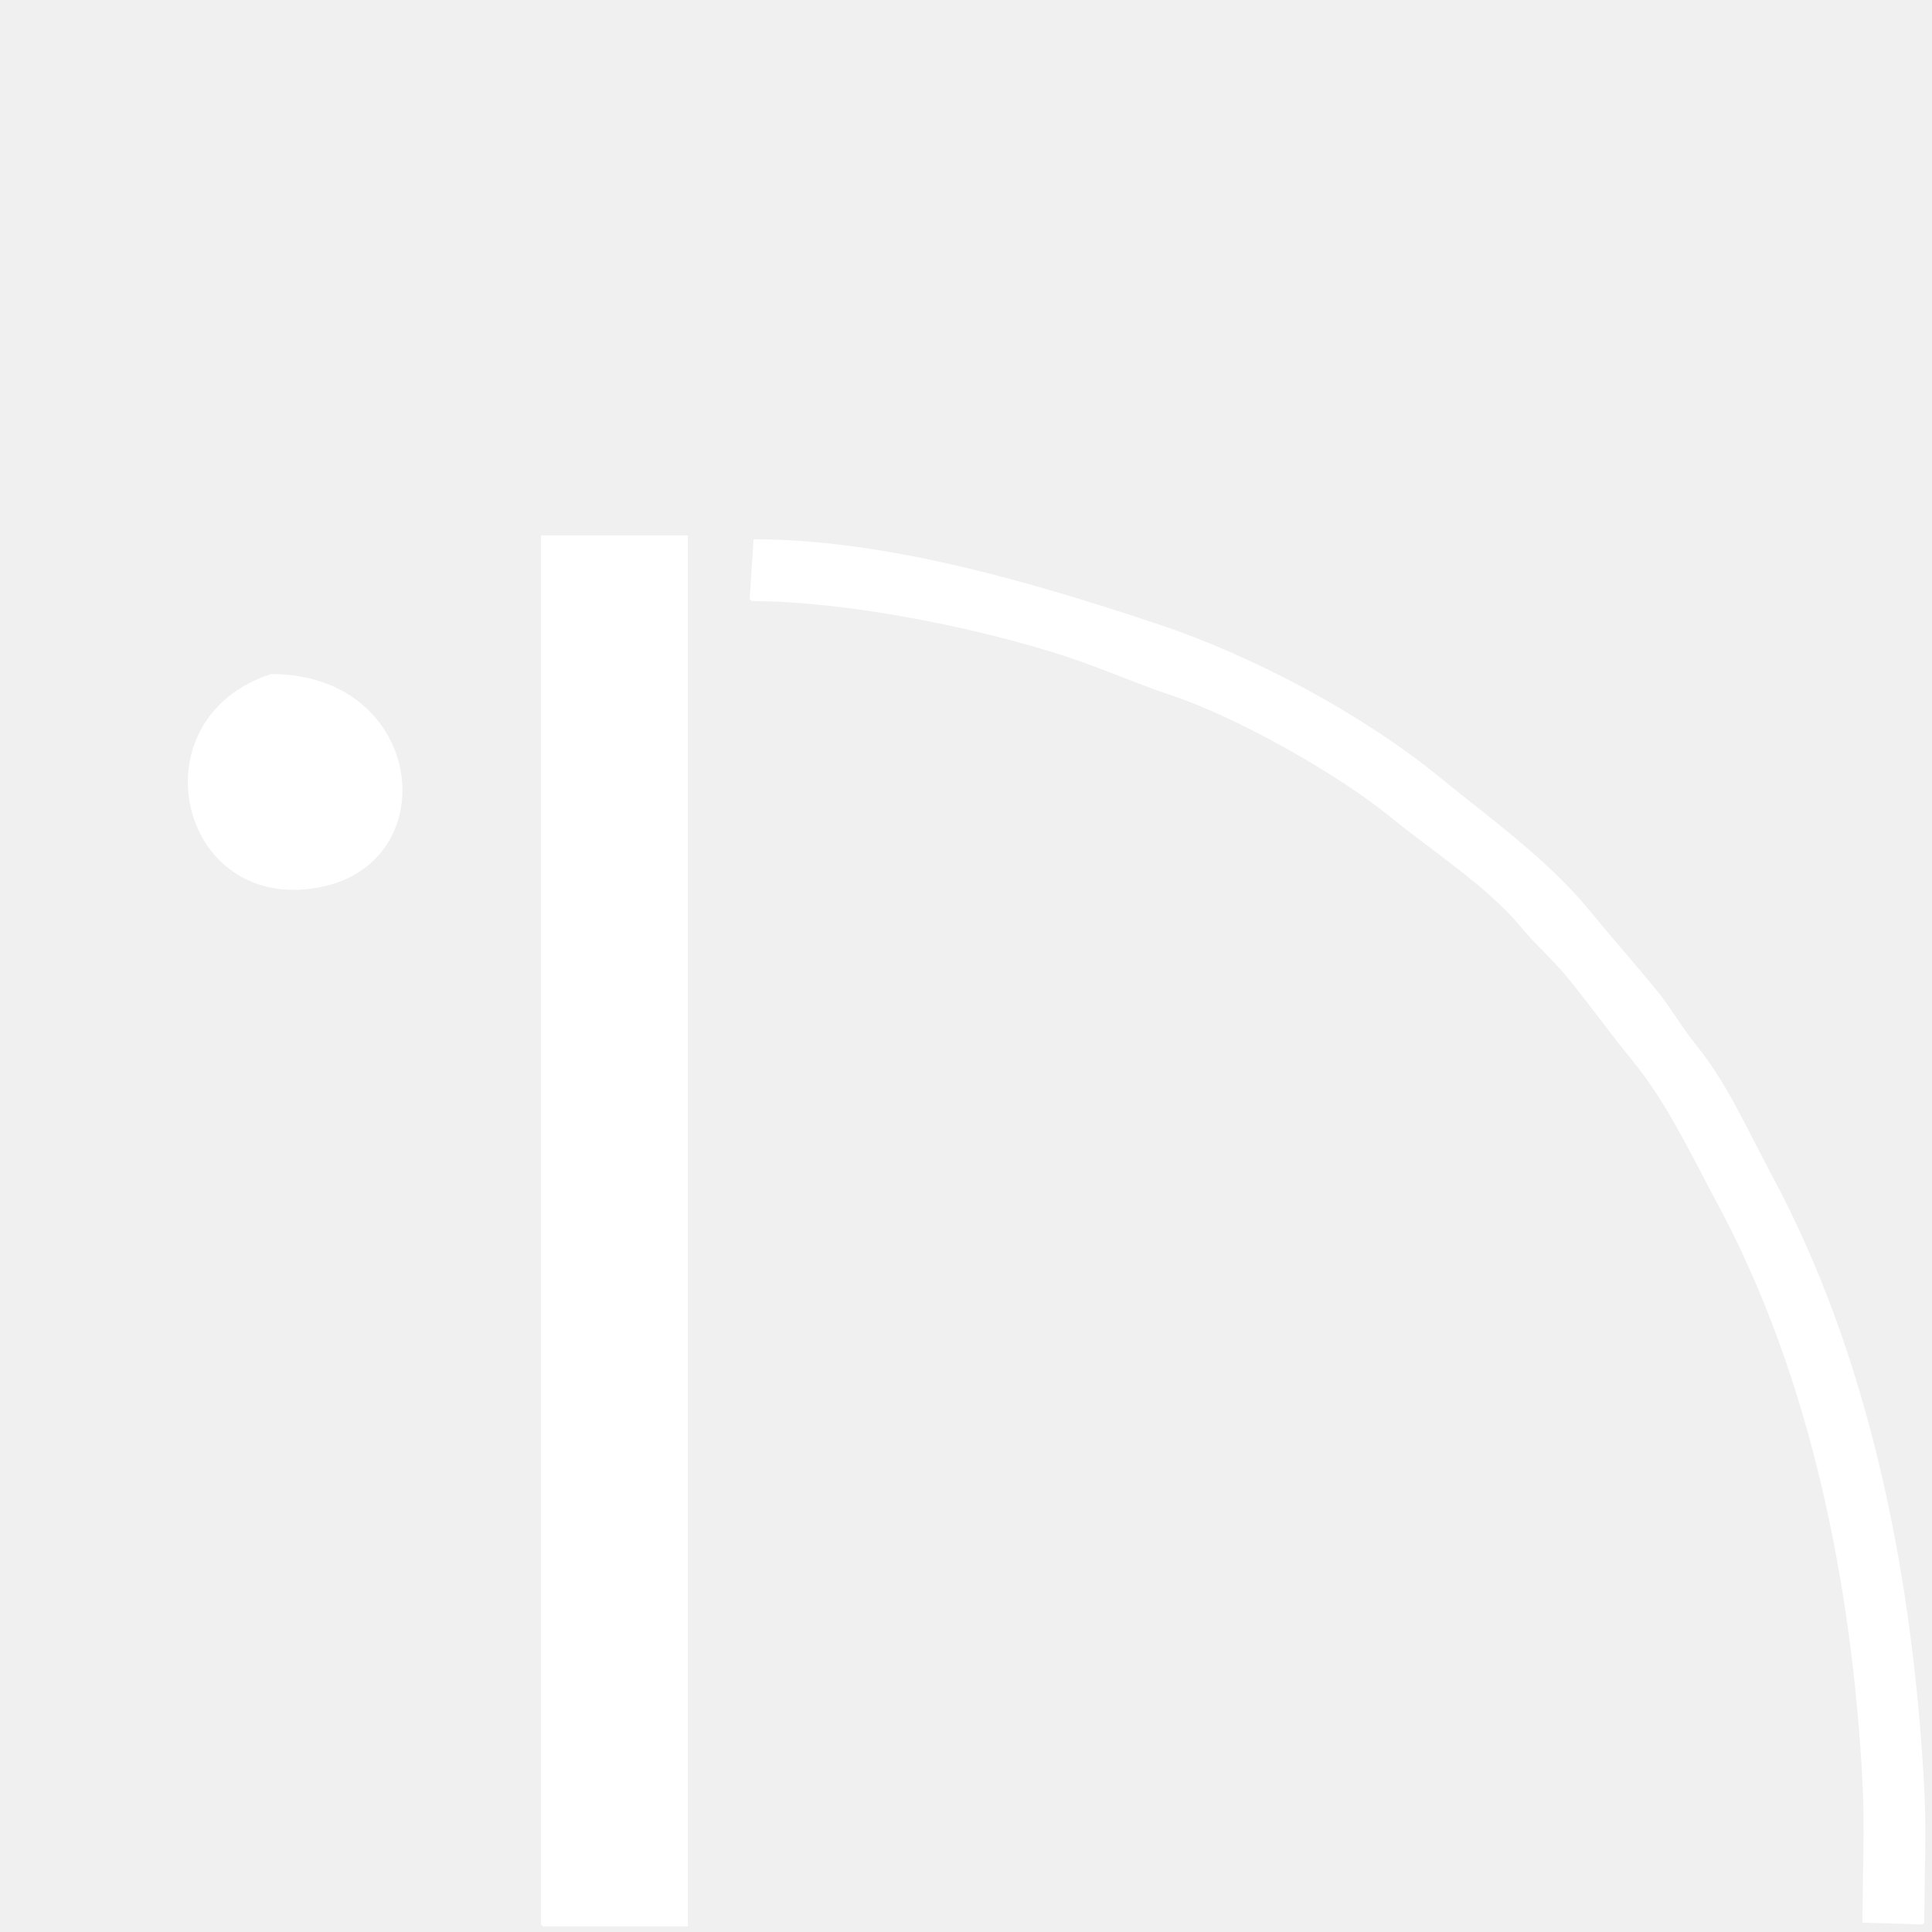
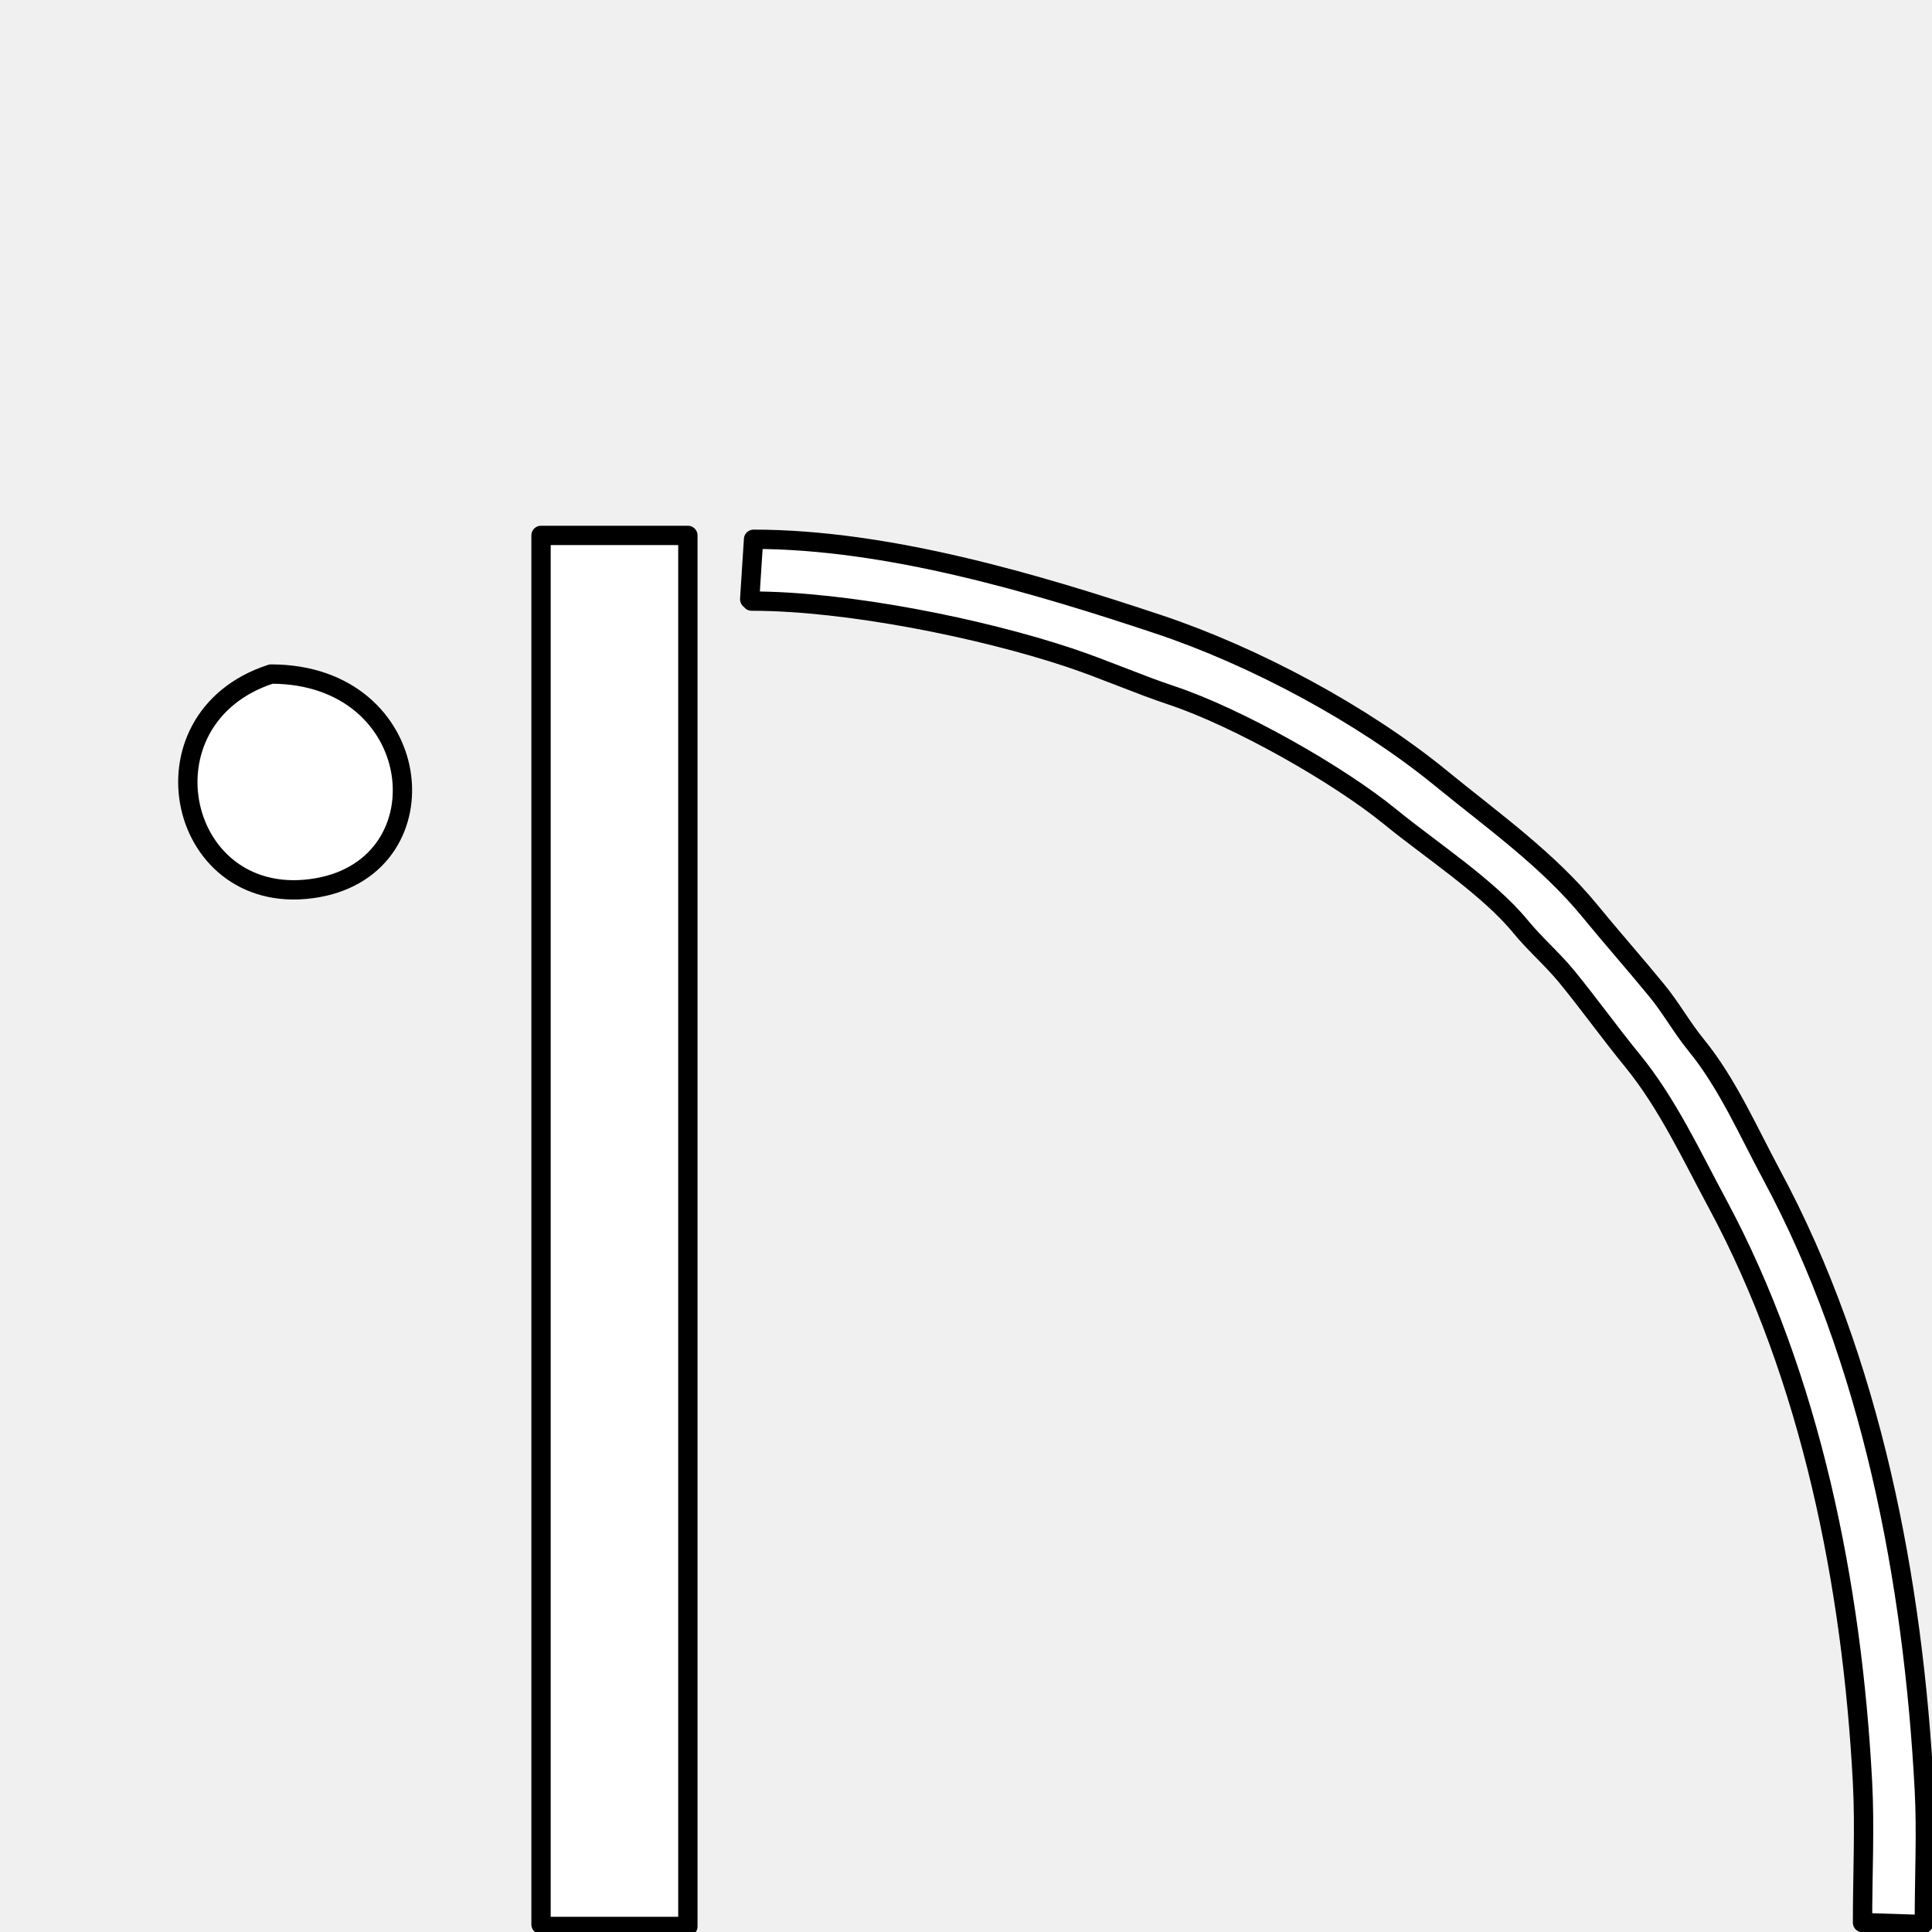
<svg xmlns="http://www.w3.org/2000/svg" xmlns:ns1="http://vectornator.io" height="100%" style="fill-rule:nonzero;clip-rule:evenodd;stroke-linecap:round;stroke-linejoin:round;" xml:space="preserve" width="100%" version="1.1" viewBox="0 0 100 100">
  <defs />
  <g id="Door Iron Left" ns1:layerName="Door Iron Left" visibility="hidden">
-     <path d="M23.577+27.862L37.311+27.862L37.311+63.862L37.311+99.862L23.577+99.862L23.577+27.862ZM27.739+32.023L27.739+95.7L33.357+95.7L33.357+32.023L27.739+32.023Z" opacity="1" fill="#ffffff" />
+     <path stroke="#000000" stroke-width="1" d="M23.577+27.862L37.311+27.862L37.311+63.862L37.311+99.862L23.577+99.862L23.577+27.862ZM27.739+32.023L27.739+95.7L33.357+95.7L33.357+32.023L27.739+32.023Z" fill="#ffffff" stroke-linecap="butt" opacity="1" stroke-linejoin="round" />
  </g>
  <g id="Door Iron Gate Left" ns1:layerName="Door Iron Gate Left" visibility="hidden">
-     <path d="M29.763+28C36.242+28+38.5+36.936+30.93+39.255L30.93+48.759C36.603+50.177+36.715+58.417+30.93+59.763L30.846+59.847L30.846+68.684L30.93+68.767C33.463+69.65+35.497+71.486+35.332+74.294C35.058+78.942+31.667+79.195+30.922+79.805C30.802+79.903+30.771+80.085+30.763+80.23C30.705+81.328+30.593+88.338+30.797+88.95C30.836+89.069+33.219+90.133+33.848+90.901C36.318+93.92+35.614+97.947+32.164+99.805C31.299+100.271+30.431+100.28+29.471+100.28C22.944+100.28+22.144+90.7+28.262+89.275C28.262+87.843+28.495+80.4+28.179+79.813C27.902+79.299+23.767+78.52+24.01+73.894C24.227+69.787+28.003+69.123+28.262+68.642C28.566+68.078+28.346+61.165+28.346+59.763C22.321+57.611+22.947+50.034+28.429+48.759L28.429+39.088C27.627+38.888+26.977+38.449+26.453+38.021C22.668+34.924+24.625+28.083+29.763+28Z" opacity="1" fill="#ffffff" />
+     <path stroke="#000000" stroke-width="1" d="M29.763+28C36.242+28+38.5+36.936+30.93+39.255L30.93+48.759C36.603+50.177+36.715+58.417+30.93+59.763L30.846+59.847L30.846+68.684L30.93+68.767C33.463+69.65+35.497+71.486+35.332+74.294C35.058+78.942+31.667+79.195+30.922+79.805C30.802+79.903+30.771+80.085+30.763+80.23C30.705+81.328+30.593+88.338+30.797+88.95C30.836+89.069+33.219+90.133+33.848+90.901C36.318+93.92+35.614+97.947+32.164+99.805C31.299+100.271+30.431+100.28+29.471+100.28C22.944+100.28+22.144+90.7+28.262+89.275C28.262+87.843+28.495+80.4+28.179+79.813C27.902+79.299+23.767+78.52+24.01+73.894C24.227+69.787+28.003+69.123+28.262+68.642C28.566+68.078+28.346+61.165+28.346+59.763C22.321+57.611+22.947+50.034+28.429+48.759L28.429+39.088C27.627+38.888+26.977+38.449+26.453+38.021C22.668+34.924+24.625+28.083+29.763+28Z" fill="#ffffff" stroke-linecap="butt" opacity="1" stroke-linejoin="round" />
  </g>
  <g id="Door Locked Iron Bar Left" ns1:layerName="Door Locked Iron Bar Left" visibility="hidden">
-     <path d="M7.555+32.387L9.25+32.486L9.35+32.586L8.054+36.773C5.167+36.773+3.241+40.398+3.368+42.805C3.406+43.527+3.641+44.221+3.867+44.899C4.077+45.53+4.472+46.094+4.784+46.673C8.049+52.737+12.577+58.474+8.732+65.615C7.691+67.549+6.643+69.409+4.634+70.491C4.148+70.753+3.612+70.772+2.87+70.969L2.77+70.87L1.773+66.682C5.857+66.682+7.249+61.819+6.459+58.657C4.734+51.757-3.384+46.686+1.593+37.441C2.665+35.45+4.732+32.486+7.555+32.387Z" opacity="1" fill="#ffffff" />
-     <path d="M18.921+32.387C19.54+32.387+20.393+32.25+20.685+32.626C20.794+32.765+19.759+36.093+19.559+36.464C19.309+36.928+18.286+36.873+17.824+37.122C15.757+38.236+14.496+41.291+14.893+43.543C15.924+49.387+25.279+56.091+20.097+65.715C19.039+67.68+17.104+70.969+14.235+70.969L13.238+66.682C17.223+66.682+18.83+61.496+17.894+58.687C15.319+50.963+8.318+46.132+13.088+37.272C14.068+35.453+16.352+32.486+18.921+32.387Z" opacity="1" fill="#ffffff" />
+     <path stroke="#000000" stroke-width="1" d="M7.555+32.387L9.25+32.486L9.35+32.586L8.054+36.773C5.167+36.773+3.241+40.398+3.368+42.805C3.406+43.527+3.641+44.221+3.867+44.899C4.077+45.53+4.472+46.094+4.784+46.673C8.049+52.737+12.577+58.474+8.732+65.615C7.691+67.549+6.643+69.409+4.634+70.491C4.148+70.753+3.612+70.772+2.87+70.969L2.77+70.87L1.773+66.682C5.857+66.682+7.249+61.819+6.459+58.657C4.734+51.757-3.384+46.686+1.593+37.441C2.665+35.45+4.732+32.486+7.555+32.387Z" fill="#ffffff" stroke-linecap="butt" opacity="1" stroke-linejoin="round" />
  </g>
  <g id="Door Locked Iron Bolt Left" ns1:layerName="Door Locked Iron Bolt Left" visibility="hidden">
-     <path d="M12.898+36.636L18.467+36.636L18.467+64.681L12.898+64.681L12.898+36.636Z" opacity="1" fill="#ffffff" />
+     <path stroke="#000000" stroke-width="1" d="M12.898+36.636L18.467+36.636L18.467+64.681L12.898+64.681L12.898+36.636Z" fill="#ffffff" stroke-linecap="butt" opacity="1" stroke-linejoin="round" />
  </g>
  <g id="Door Locked Wood Bar Left" ns1:layerName="Door Locked Wood Bar Left" visibility="hidden">
-     <path d="M18.825+32.349L21.006+32.548L19.816+36.713C16.747+36.713+14.741+41.045+15.135+43.278C16.415+50.529+24.441+53.879+21.006+64.184C20.431+65.91+19.282+67.184+18.229+69.043C17.23+69.903+16.096+70.491+14.659+70.829L14.461+70.63L13.469+66.465C17.966+66.465+19.032+60.998+17.991+57.877C15.438+50.216+8.179+45.045+13.985+36.336C14.998+34.816+16.485+32.971+18.825+32.349Z" opacity="1" fill="#ffffff" />
+     <path stroke="#000000" stroke-width="1" d="M18.825+32.349L21.006+32.548L19.816+36.713C16.747+36.713+14.741+41.045+15.135+43.278C16.415+50.529+24.441+53.879+21.006+64.184C20.431+65.91+19.282+67.184+18.229+69.043C17.23+69.903+16.096+70.491+14.659+70.829L14.461+70.63L13.469+66.465C17.966+66.465+19.032+60.998+17.991+57.877C15.438+50.216+8.179+45.045+13.985+36.336C14.998+34.816+16.485+32.971+18.825+32.349Z" fill="#ffffff" stroke-linecap="butt" opacity="1" stroke-linejoin="round" />
  </g>
  <g id="Door Locked Wood Latch Left" ns1:layerName="Door Locked Wood Latch Left" visibility="hidden">
-     <path d="M27.841+27.852L35.399+27.852L35.399+37.797C38.423+37.797+44.343+36.571+44.548+40.482C44.764+44.577+38.407+43.366+35.399+43.366L35.399+99.852L27.841+99.852L27.841+43.366C24.818+43.366+18.898+44.591+18.692+40.681C18.477+36.586+24.834+37.797+27.841+37.797L27.841+27.852Z" opacity="1" fill="#ffffff" />
+     <path stroke="#000000" stroke-width="1" d="M27.841+27.852L35.399+27.852L35.399+37.797C38.423+37.797+44.343+36.571+44.548+40.482C44.764+44.577+38.407+43.366+35.399+43.366L35.399+99.852L27.841+99.852L27.841+43.366C24.818+43.366+18.898+44.591+18.692+40.681C18.477+36.586+24.834+37.797+27.841+37.797L27.841+27.852Z" fill="#ffffff" stroke-linecap="butt" opacity="1" stroke-linejoin="round" />
  </g>
  <g id="Door Wood Left" ns1:layerName="Door Wood Left">
-     <path d="M28.004+27.712L35.604+27.712L35.604+99.713L28.104+99.713L28.004+99.612L28.004+27.712Z" opacity="1" fill="#ffffff" />
+     <path stroke="#000000" stroke-width="1" d="M28.004+27.712L35.604+27.712L35.604+99.713L28.104+99.713L28.004+99.612L28.004+27.712Z" fill="#ffffff" stroke-linecap="butt" opacity="1" stroke-linejoin="round" />
  </g>
  <g id="Door Opening Left" ns1:layerName="Door Opening Left">
-     <path d="M39.004+27.913C45.943+27.913+53.613+30.199+59.954+32.312C64.913+33.965+70.535+36.97+74.584+40.282C77.217+42.436+80.117+44.489+82.304+47.163C83.443+48.554+84.636+49.901+85.774+51.292C86.499+52.178+87.06+53.197+87.784+54.083C89.401+56.058+90.487+58.559+91.684+60.782C96.87+70.412+99.034+81.83+99.604+92.662C99.719+94.849+99.604+97.073+99.604+99.513L99.504+99.612L96.404+99.513C96.404+96.974+96.527+94.598+96.404+92.263C95.869+82.096+93.744+71.308+88.884+62.282C87.544+59.794+86.298+57.099+84.484+54.883C83.327+53.468+82.262+51.977+81.104+50.562C80.359+49.651+79.45+48.874+78.704+47.962C77.042+45.931+74.019+43.966+71.974+42.292C69.227+40.045+64.019+37.121+60.664+36.002C58.869+35.404+57.13+34.631+55.334+34.032C50.828+32.53+43.869+31.113+38.904+31.113L38.804+31.012L39.004+27.913Z" opacity="1" fill="#ffffff" />
+     <path stroke="#000000" stroke-width="1" d="M39.004+27.913C45.943+27.913+53.613+30.199+59.954+32.312C64.913+33.965+70.535+36.97+74.584+40.282C77.217+42.436+80.117+44.489+82.304+47.163C83.443+48.554+84.636+49.901+85.774+51.292C86.499+52.178+87.06+53.197+87.784+54.083C89.401+56.058+90.487+58.559+91.684+60.782C96.87+70.412+99.034+81.83+99.604+92.662C99.719+94.849+99.604+97.073+99.604+99.513L99.504+99.612L96.404+99.513C96.404+96.974+96.527+94.598+96.404+92.263C95.869+82.096+93.744+71.308+88.884+62.282C87.544+59.794+86.298+57.099+84.484+54.883C83.327+53.468+82.262+51.977+81.104+50.562C80.359+49.651+79.45+48.874+78.704+47.962C77.042+45.931+74.019+43.966+71.974+42.292C69.227+40.045+64.019+37.121+60.664+36.002C58.869+35.404+57.13+34.631+55.334+34.032C50.828+32.53+43.869+31.113+38.904+31.113L38.804+31.012L39.004+27.913Z" fill="#ffffff" stroke-linecap="butt" opacity="1" stroke-linejoin="round" />
  </g>
  <g id="Door Locked Left" ns1:layerName="Door Locked Left">
-     <path d="M14.03+34.889C22.055+34.889+23.132+44.766+16.437+45.947C9.203+47.224+6.941+37.191+14.03+34.889Z" opacity="1" fill="#ffffff" />
+     <path stroke="#000000" stroke-width="1" d="M14.03+34.889C22.055+34.889+23.132+44.766+16.437+45.947C9.203+47.224+6.941+37.191+14.03+34.889Z" fill="#ffffff" stroke-linecap="butt" opacity="1" stroke-linejoin="round" />
  </g>
</svg>
